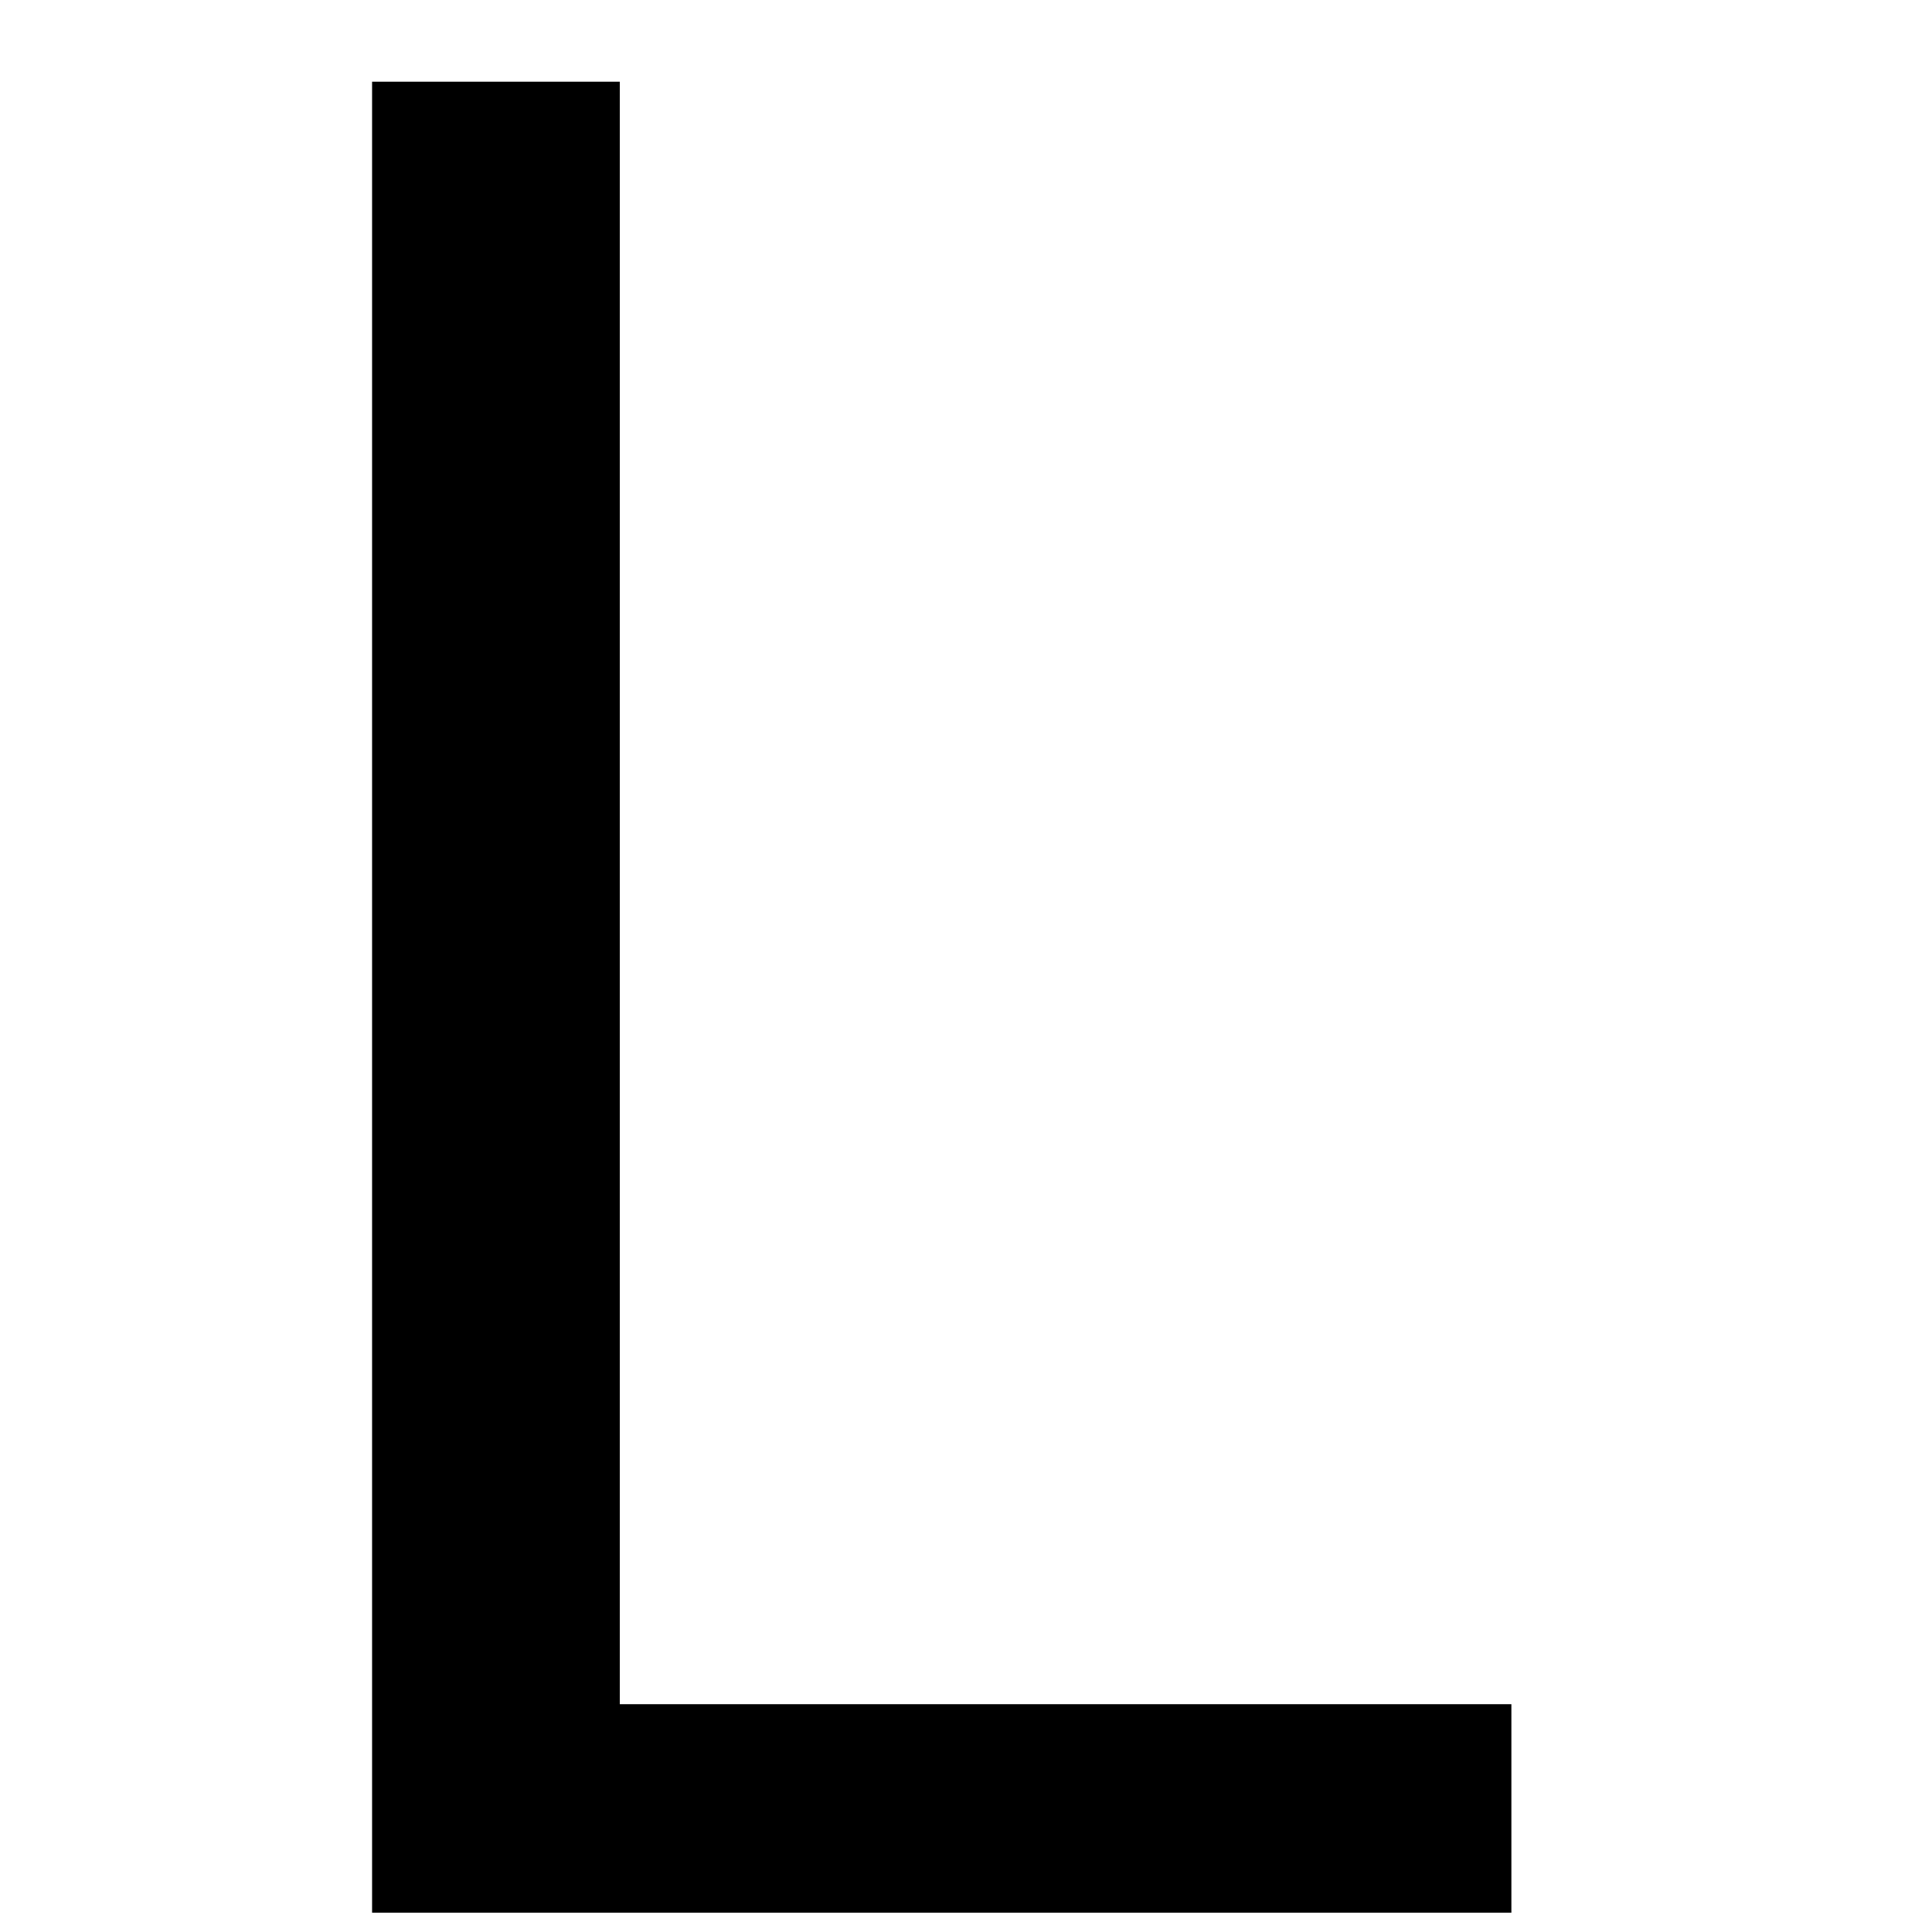
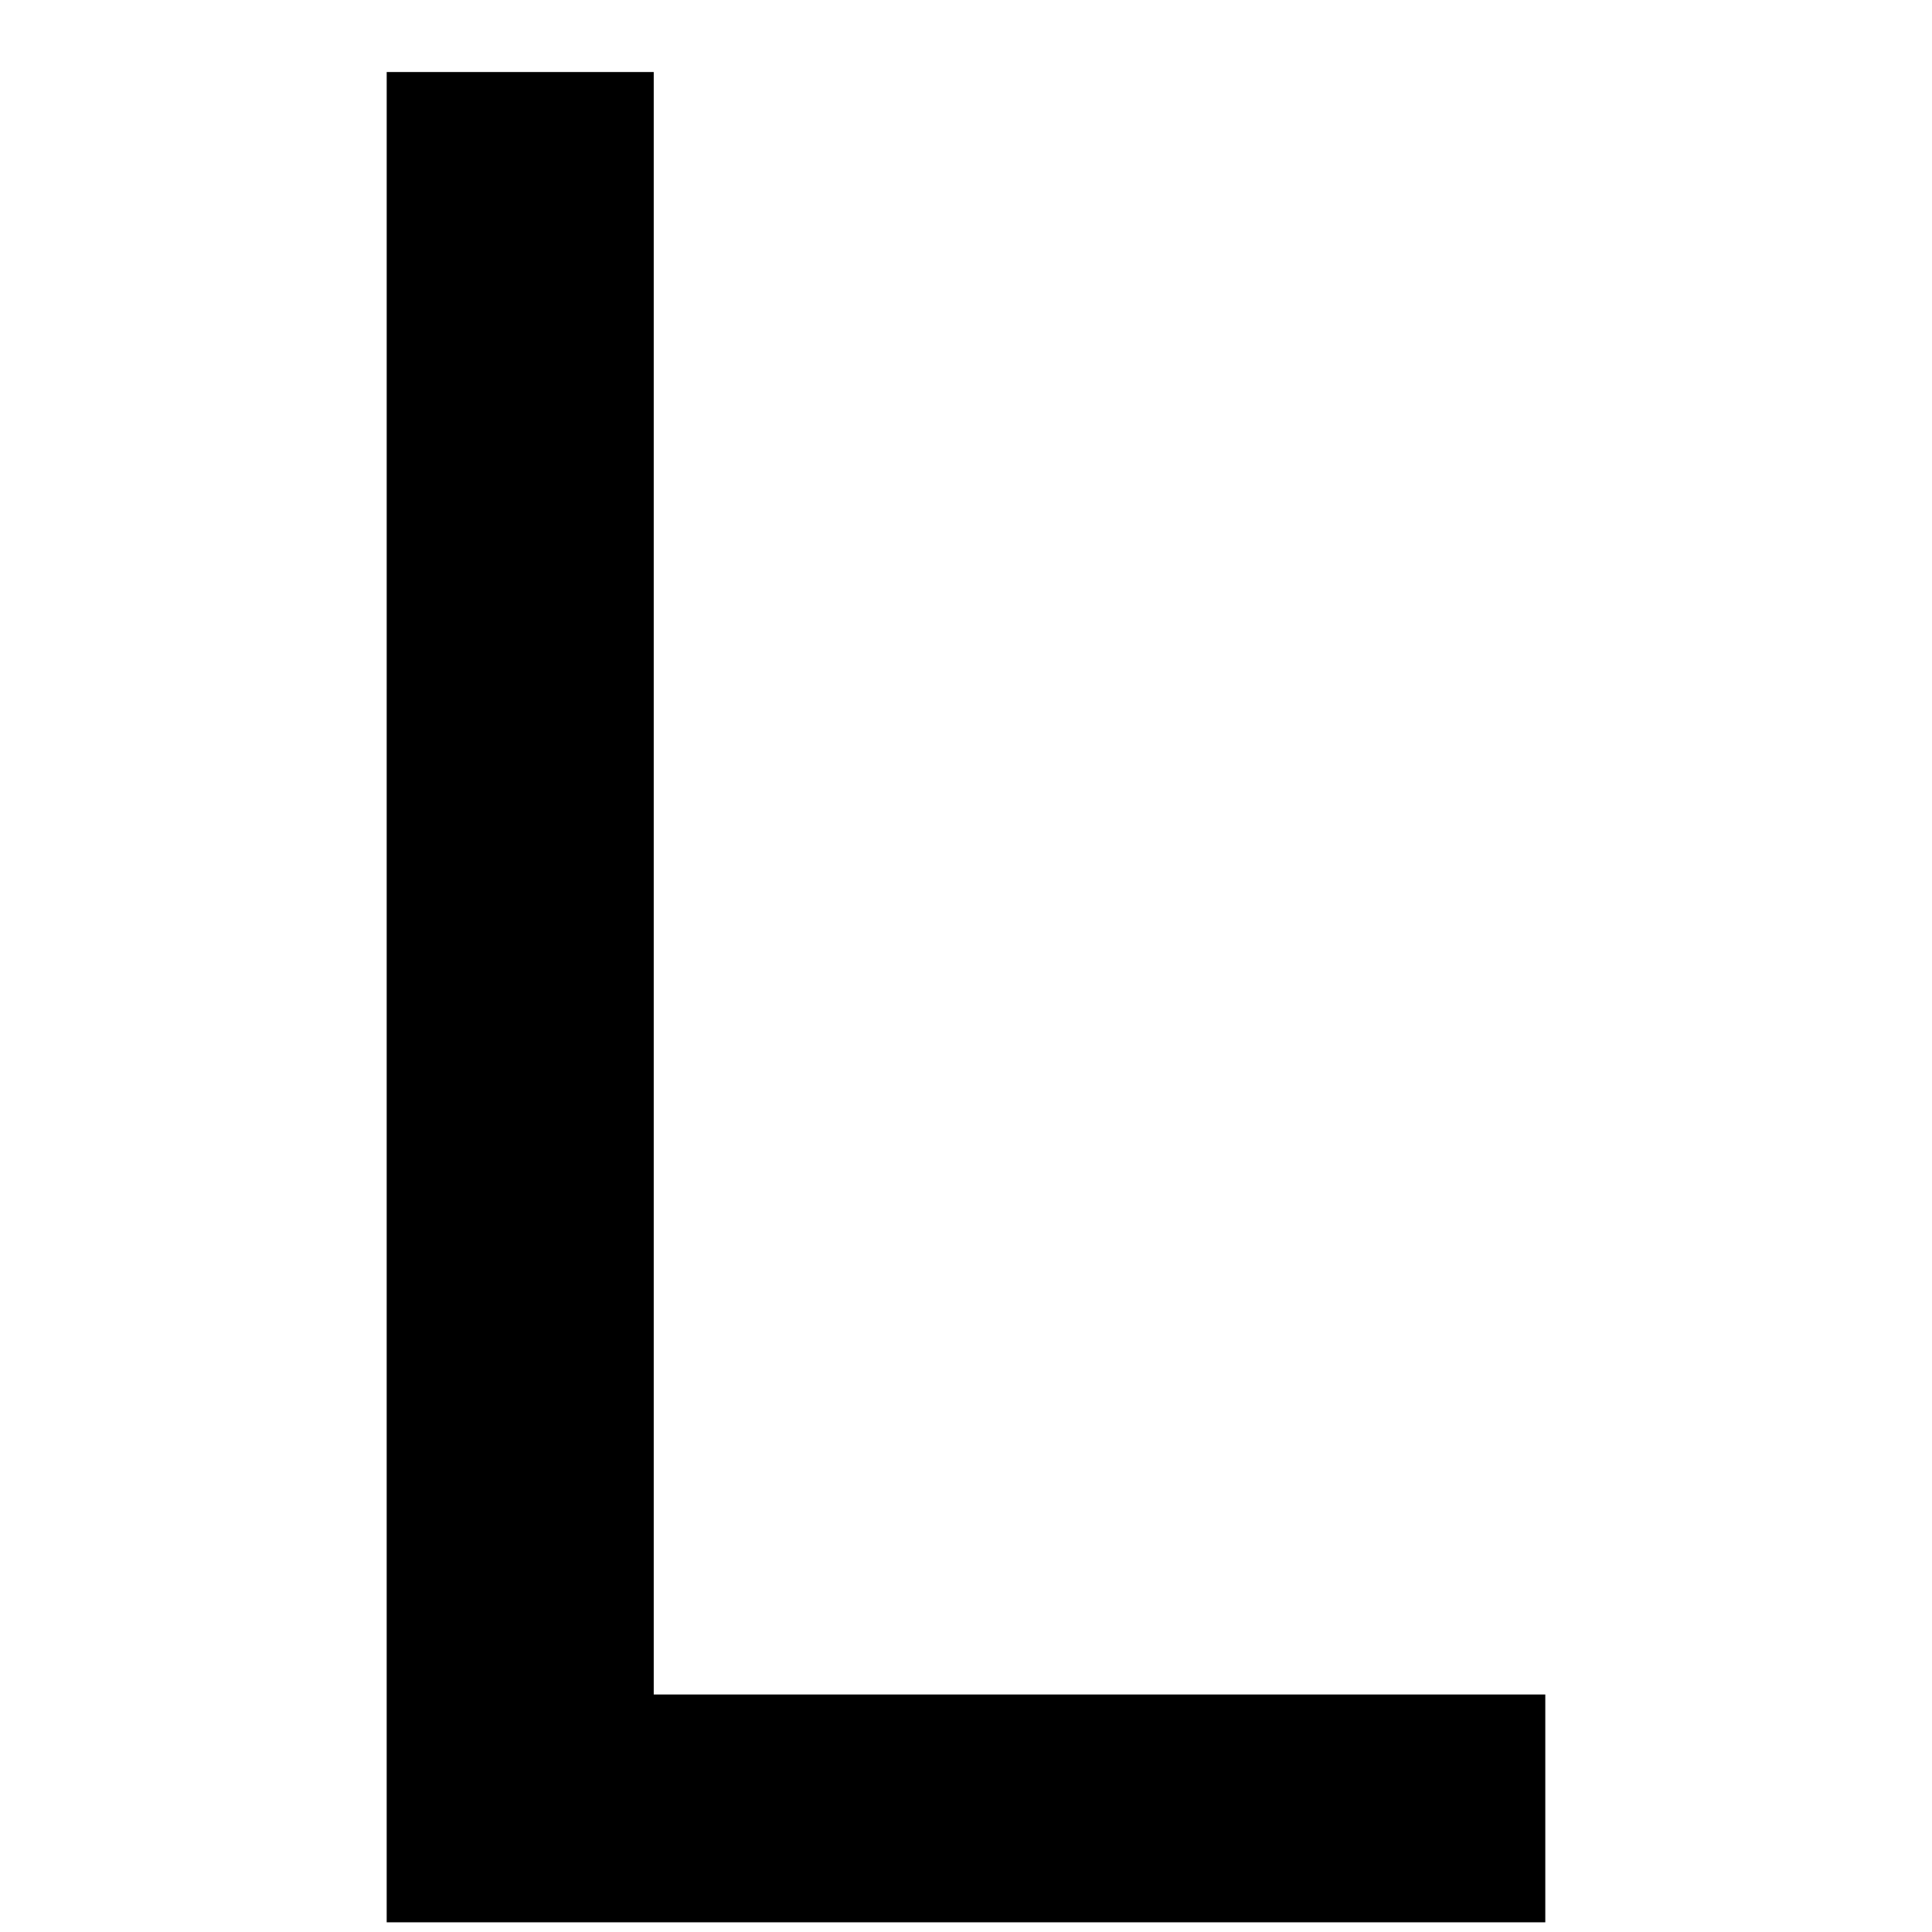
<svg xmlns="http://www.w3.org/2000/svg" height="100" width="100" viewBox="0 0 100 100" y="0px" x="0px" id="Ebene_1" version="1.1">
  <defs id="defs7" />
-   <g id="text2" style="font-size:130px" aria-label="L">
-     <path id="path11" style="font-size:130px" d="M 19.259,4.229 H 32.081 V 88.209 H 78.229 V 99 H 19.259 Z" />
+   <g id="text2" style="font-size:130px;stroke:#000000;stroke-opacity:1" aria-label="L" transform="translate(1.256347,0)">
+     <path id="path11" style="font-size:130px;stroke:#000000;stroke-opacity:1" d="m 19.259,4.229 12.822,0 0,83.979 46.147,0 0,10.791 -58.97,0 z" />
  </g>
</svg>
